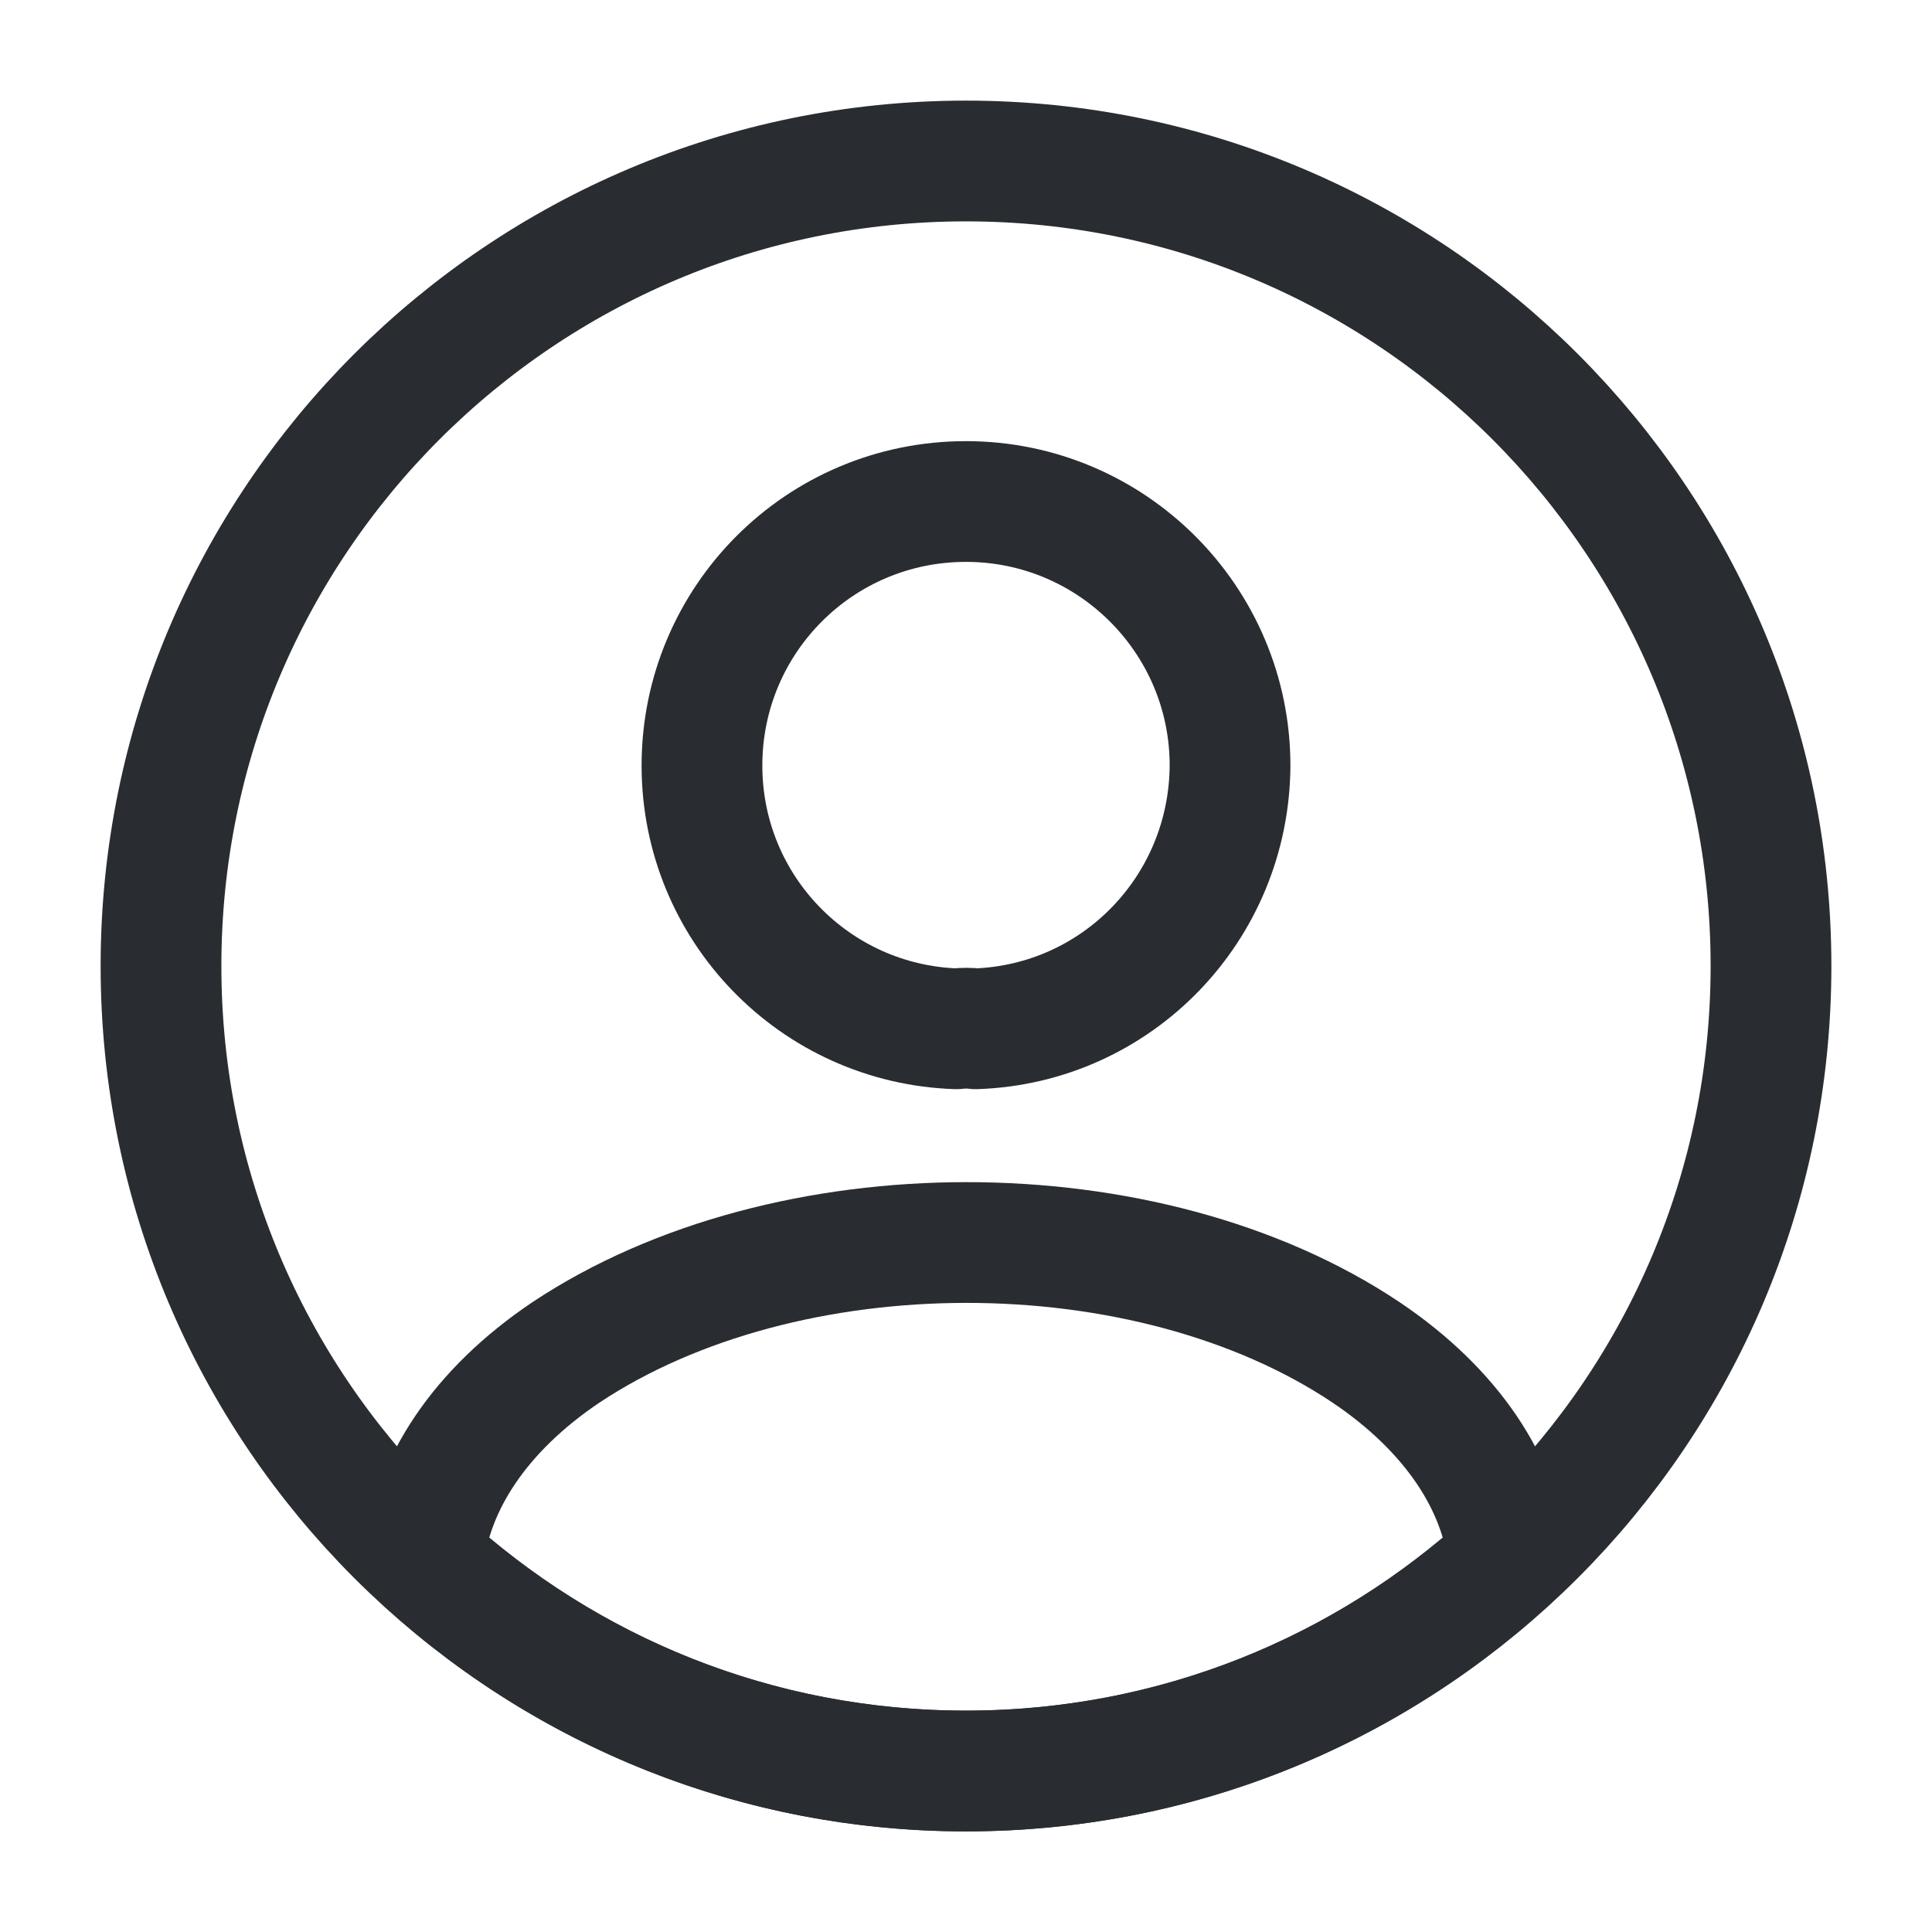
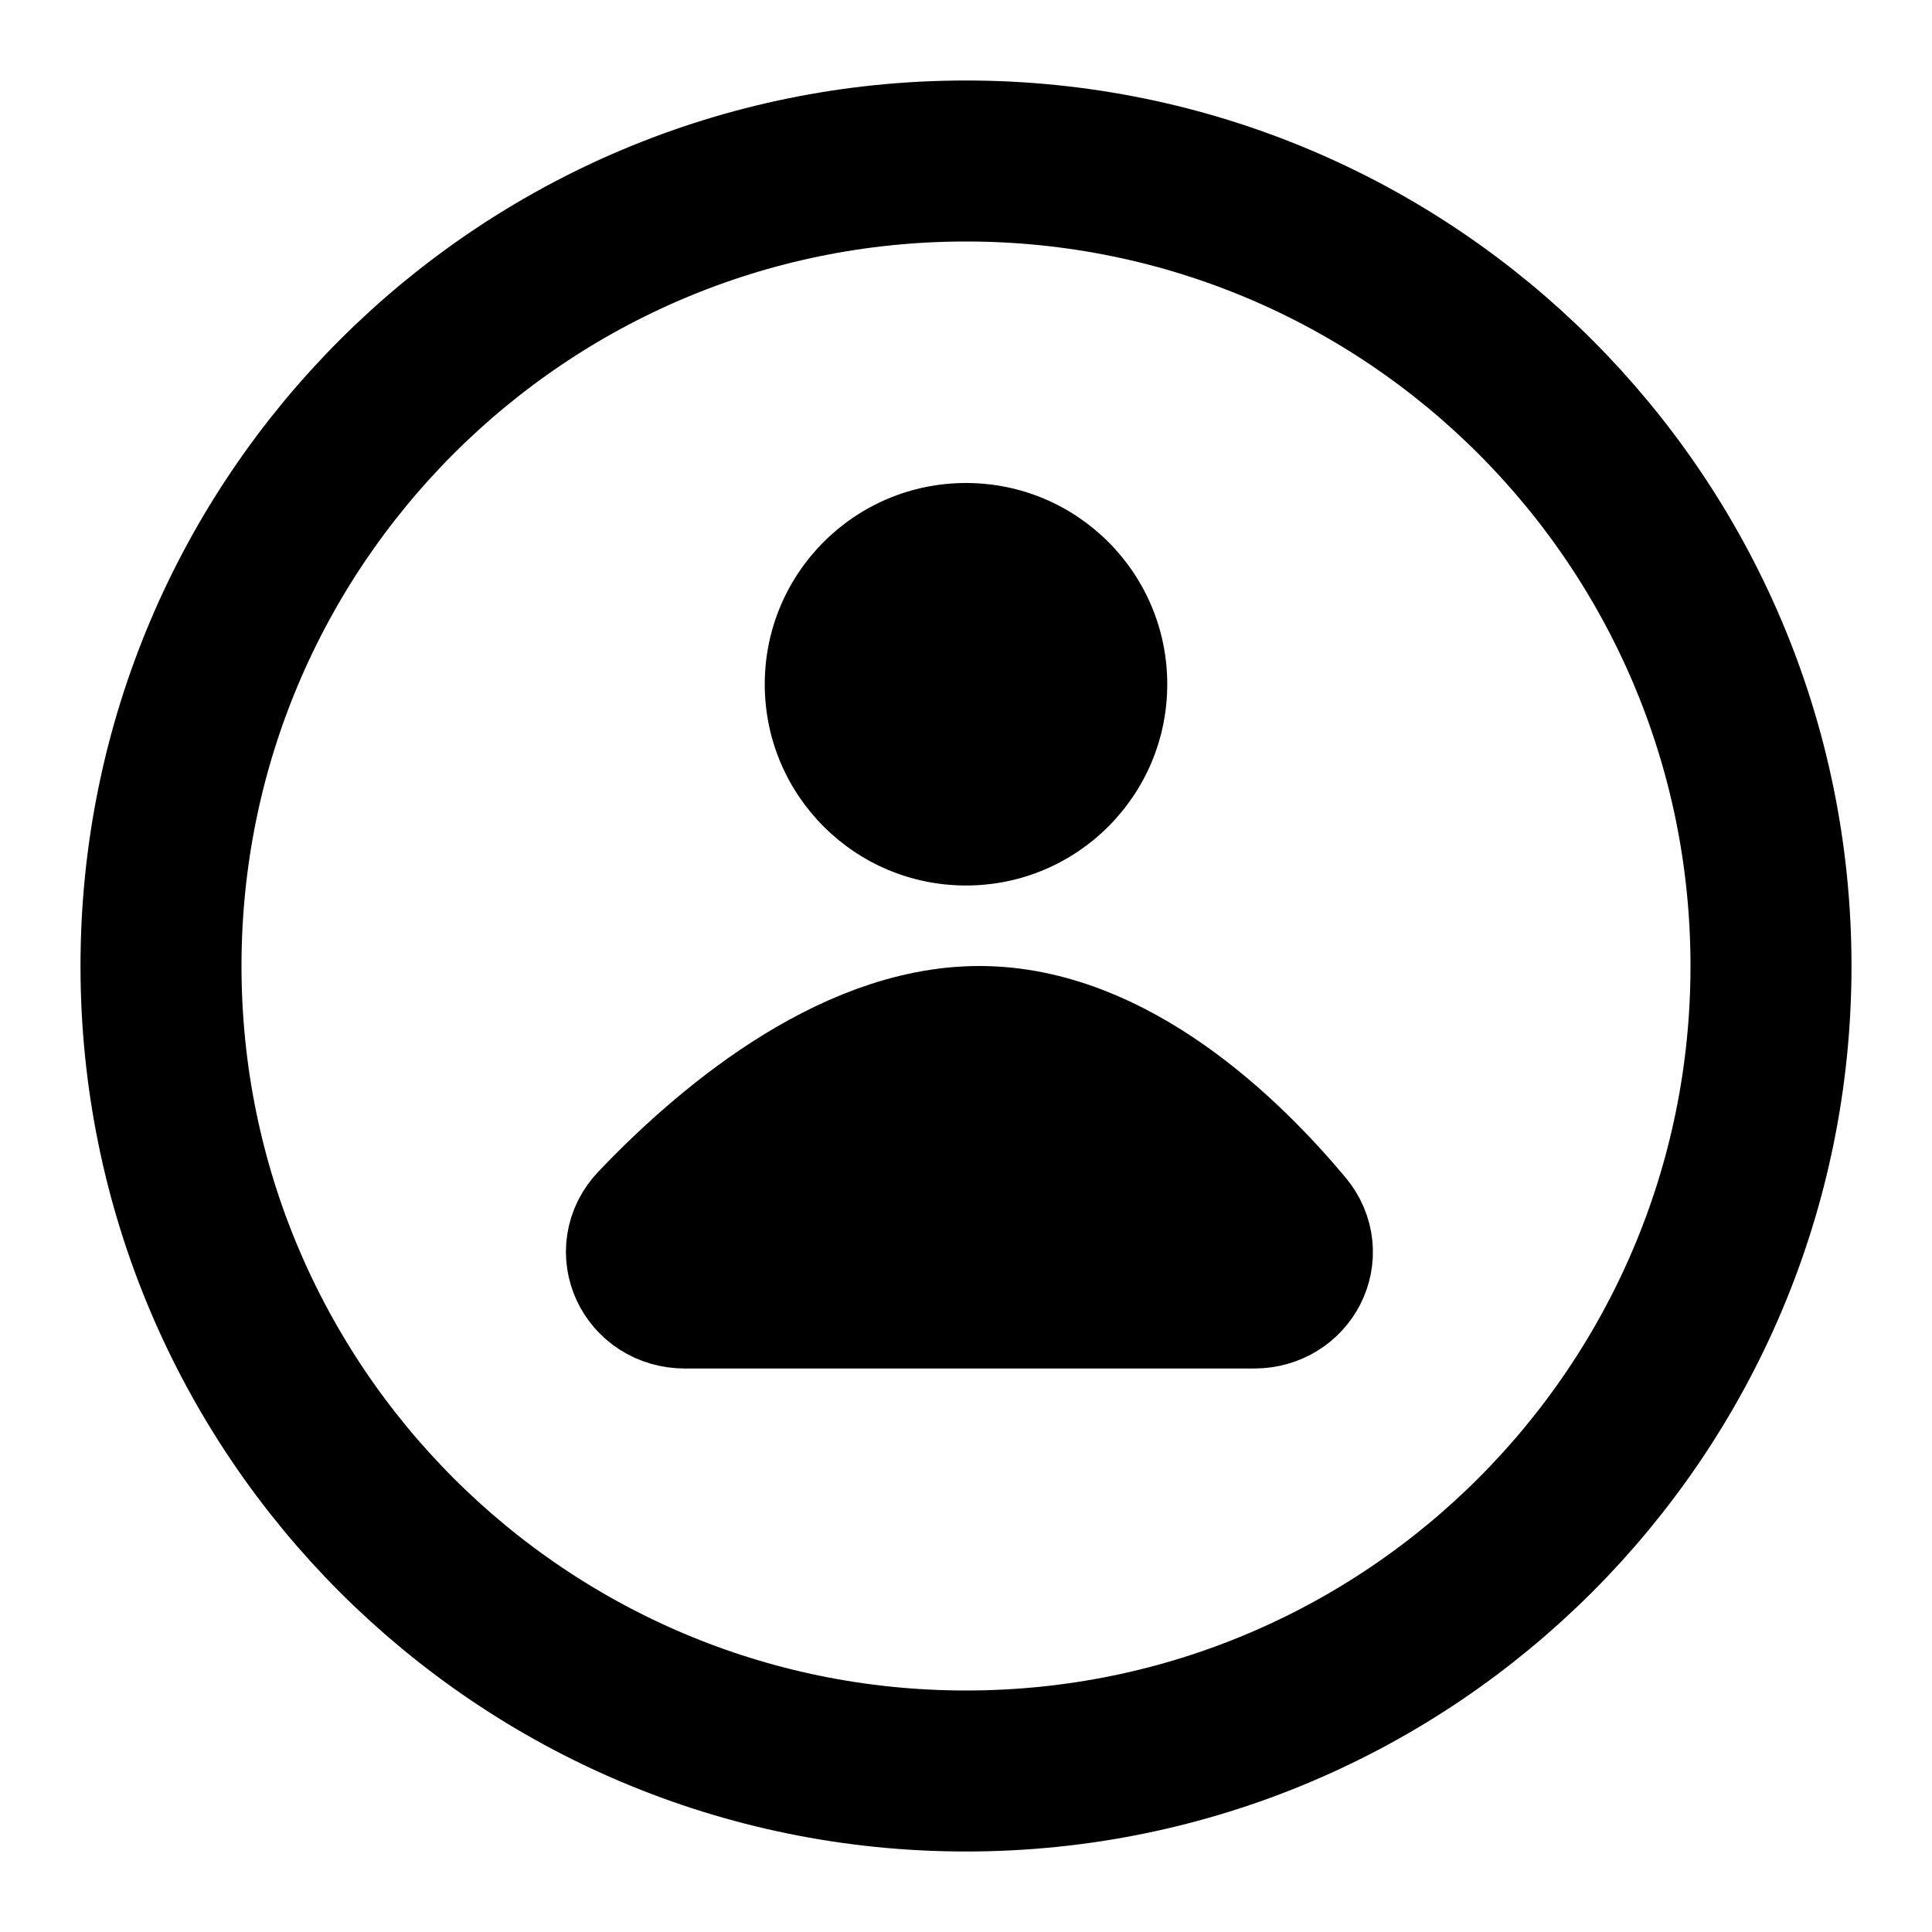
<svg xmlns="http://www.w3.org/2000/svg" width="800px" height="800px" viewBox="0 0 24 24" fill="none">
-   <path d="M12.12 12.78C12.05 12.77 11.96 12.77 11.88 12.78C10.12 12.72 8.72 11.28 8.72 9.51C8.72 7.7 10.18 6.23 12 6.23C13.81 6.23 15.28 7.7 15.28 9.51C15.27 11.28 13.88 12.72 12.12 12.78Z" stroke="#292D32" stroke-width="1.5" stroke-linecap="round" stroke-linejoin="round" />
-   <path d="M18.74 19.38C16.96 21.01 14.6 22 12 22C9.4 22 7.04 21.01 5.26 19.38C5.36 18.44 5.96 17.52 7.03 16.8C9.77 14.98 14.25 14.98 16.97 16.8C18.04 17.52 18.64 18.44 18.74 19.38Z" stroke="#292D32" stroke-width="1.5" stroke-linecap="round" stroke-linejoin="round" />
-   <path d="M12 22C17.523 22 22 17.523 22 12C22 6.477 17.523 2 12 2C6.477 2 2 6.477 2 12C2 17.523 6.477 22 12 22Z" stroke="#292D32" stroke-width="1.5" stroke-linecap="round" stroke-linejoin="round" />
+   <path d="M14.5 8.5C14.5 9.881 13.381 11 12 11C10.619 11 9.5 9.881 9.5 8.5C9.5 7.119 10.619 6 12 6C13.381 6 14.5 7.119 14.5 8.5Z" fill="currentColor" />
+   <path d="M15.581 16H8.506C8.093 16 7.874 15.541 8.159 15.242C9.006 14.353 10.559 13 12.167 13C13.79 13 15.205 14.38 15.947 15.268C16.201 15.572 15.977 16 15.581 16Z" fill="currentColor" stroke="currentColor" stroke-width="2" stroke-linecap="round" stroke-linejoin="round" />
+   <circle cx="12" cy="12" r="10" stroke="currentColor" stroke-width="2" fill="none" />
</svg>
